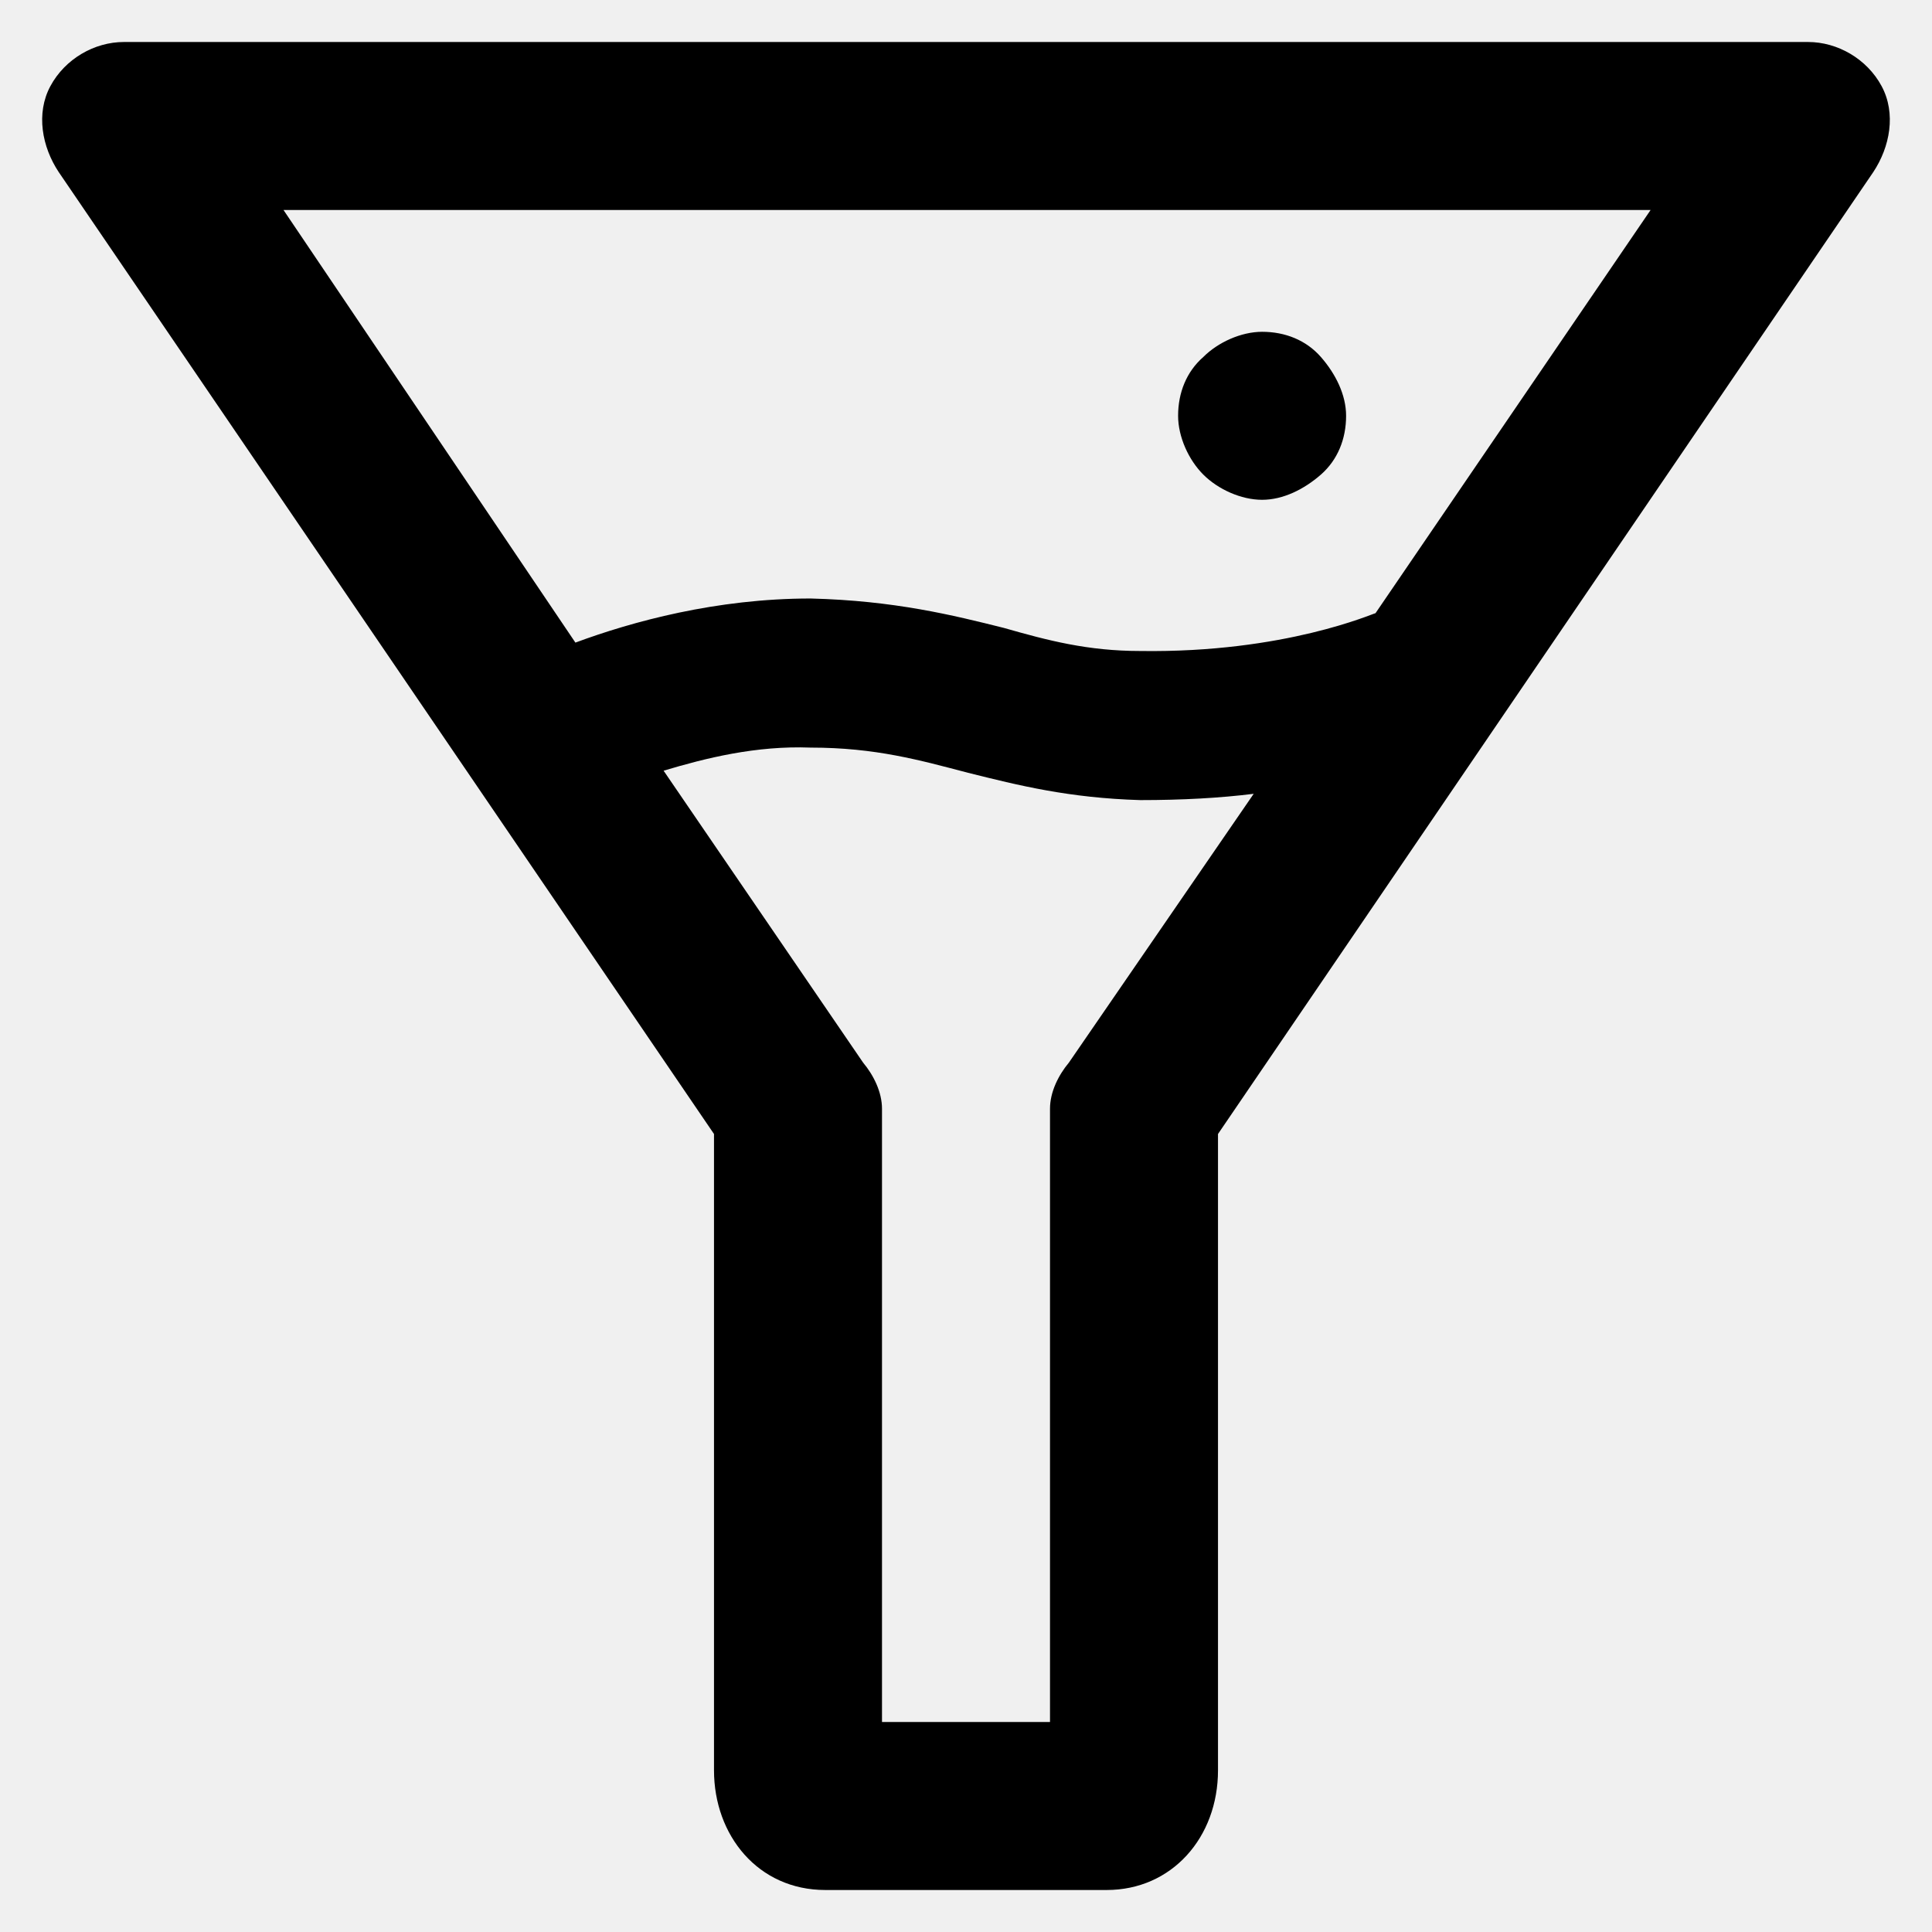
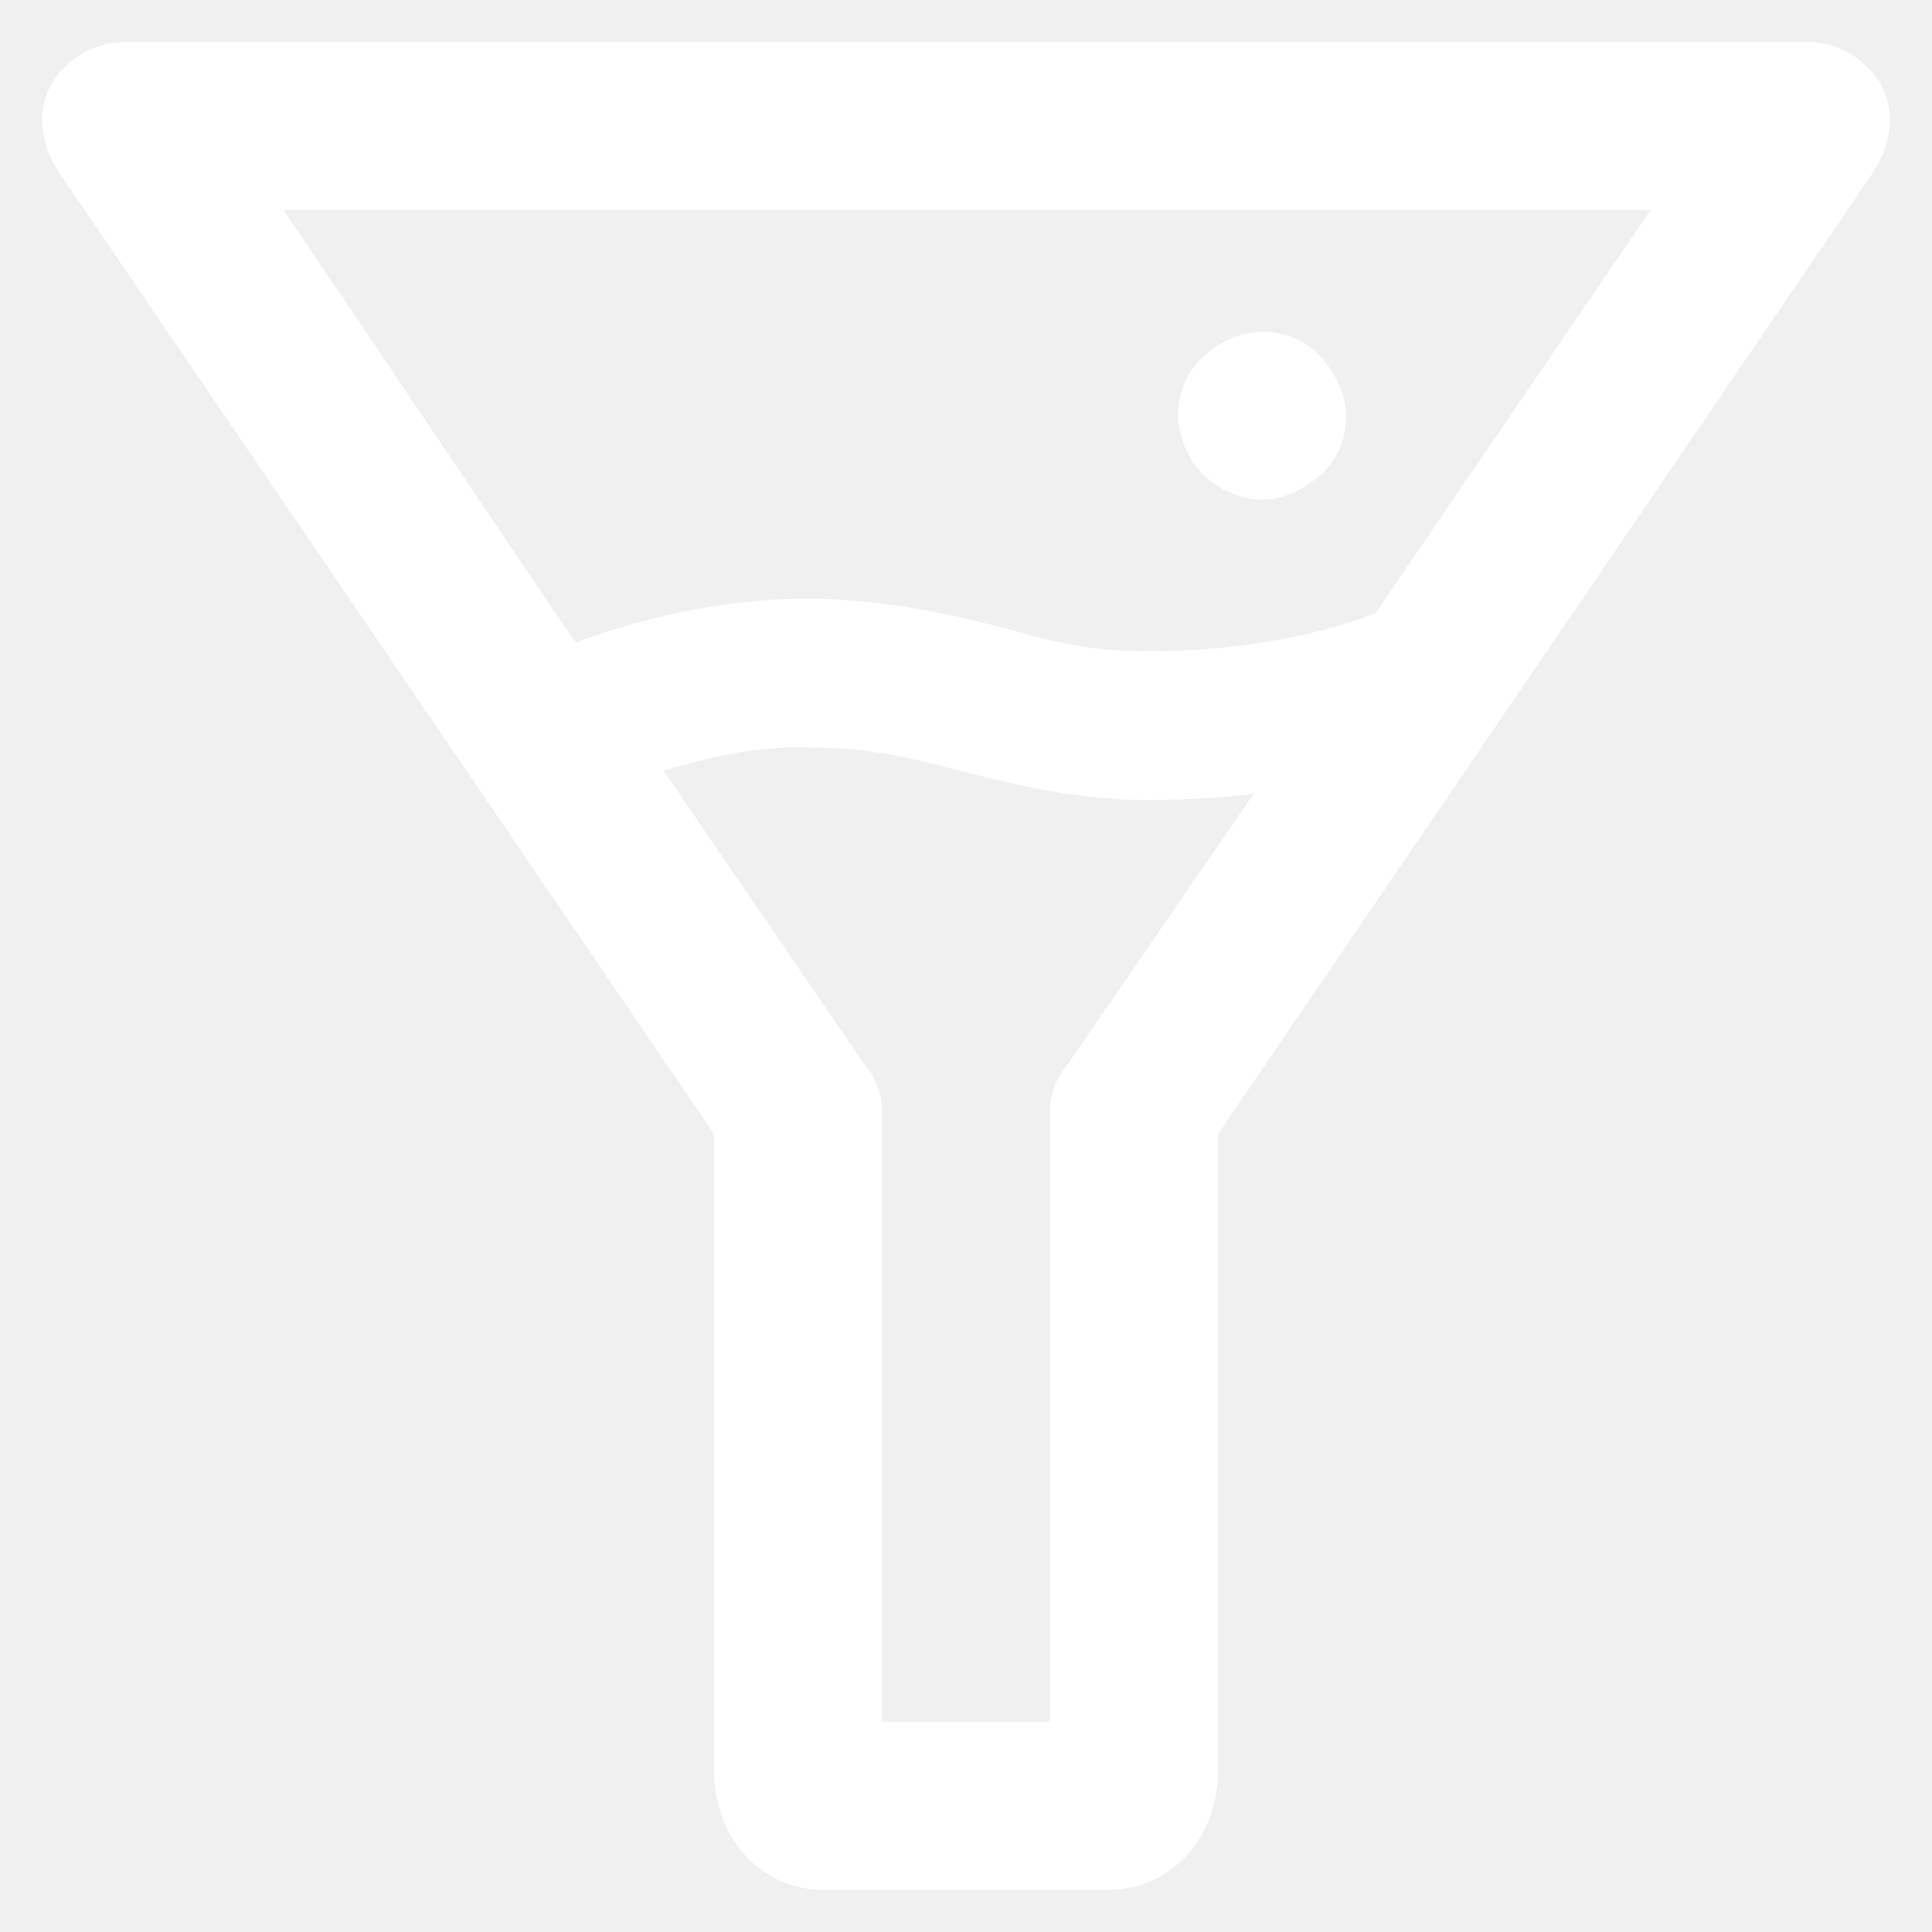
- <svg xmlns="http://www.w3.org/2000/svg" fill="#000" version="1.1" id="Layer_1" width="800px" height="800px" viewBox="0 0 92 92" enable-background="new 0 0 92 92" xml:space="preserve">
+ <svg xmlns="http://www.w3.org/2000/svg" fill="white" version="1.1" id="Layer_1" width="800px" height="800px" viewBox="0 0 92 92" enable-background="new 0 0 92 92" xml:space="preserve">
  <path id="XMLID_1550_" d="M89.6,4.1C88.9,2.8,87.5,2,86.1,2H5.9C4.5,2,3.1,2.8,2.4,4.1C1.7,5.4,2,7,2.8,8.2L34,54v30.3  c0,3.1,2.1,5.7,5.3,5.7h13.4c3.1,0,5.3-2.5,5.3-5.7V54L89.2,8.2C90,7,90.3,5.4,89.6,4.1z M50.9,50.6C50.4,51.2,50,52,50,52.8V82h-8  V52.8c0-0.8-0.4-1.6-0.9-2.2l-9.5-13.9c2-0.6,4.4-1.2,7-1.1c3.1,0,5.2,0.6,7.5,1.2c2.4,0.6,4.8,1.2,8.2,1.3c2,0,3.8-0.1,5.4-0.3  L50.9,50.6z M65.5,29.2C65.5,29.2,65.5,29.2,65.5,29.2c-0.1,0-4.3,1.9-11.2,1.8c-2.5,0-4.4-0.5-6.5-1.1c-2.4-0.6-5.2-1.3-9.2-1.4  c-4.5,0-8.5,1.1-11.2,2.1L13.5,10h65.1L65.5,29.2z M57.3,22.6c-0.7-0.7-1.2-1.8-1.2-2.8c0-1.1,0.4-2.1,1.2-2.8  c0.7-0.7,1.8-1.2,2.8-1.2c1.1,0,2.1,0.4,2.8,1.2c0.7,0.8,1.2,1.8,1.2,2.8c0,1.1-0.4,2.1-1.2,2.8c-0.8,0.7-1.8,1.2-2.8,1.2  C59.1,23.8,58,23.3,57.3,22.6z" />
</svg>
